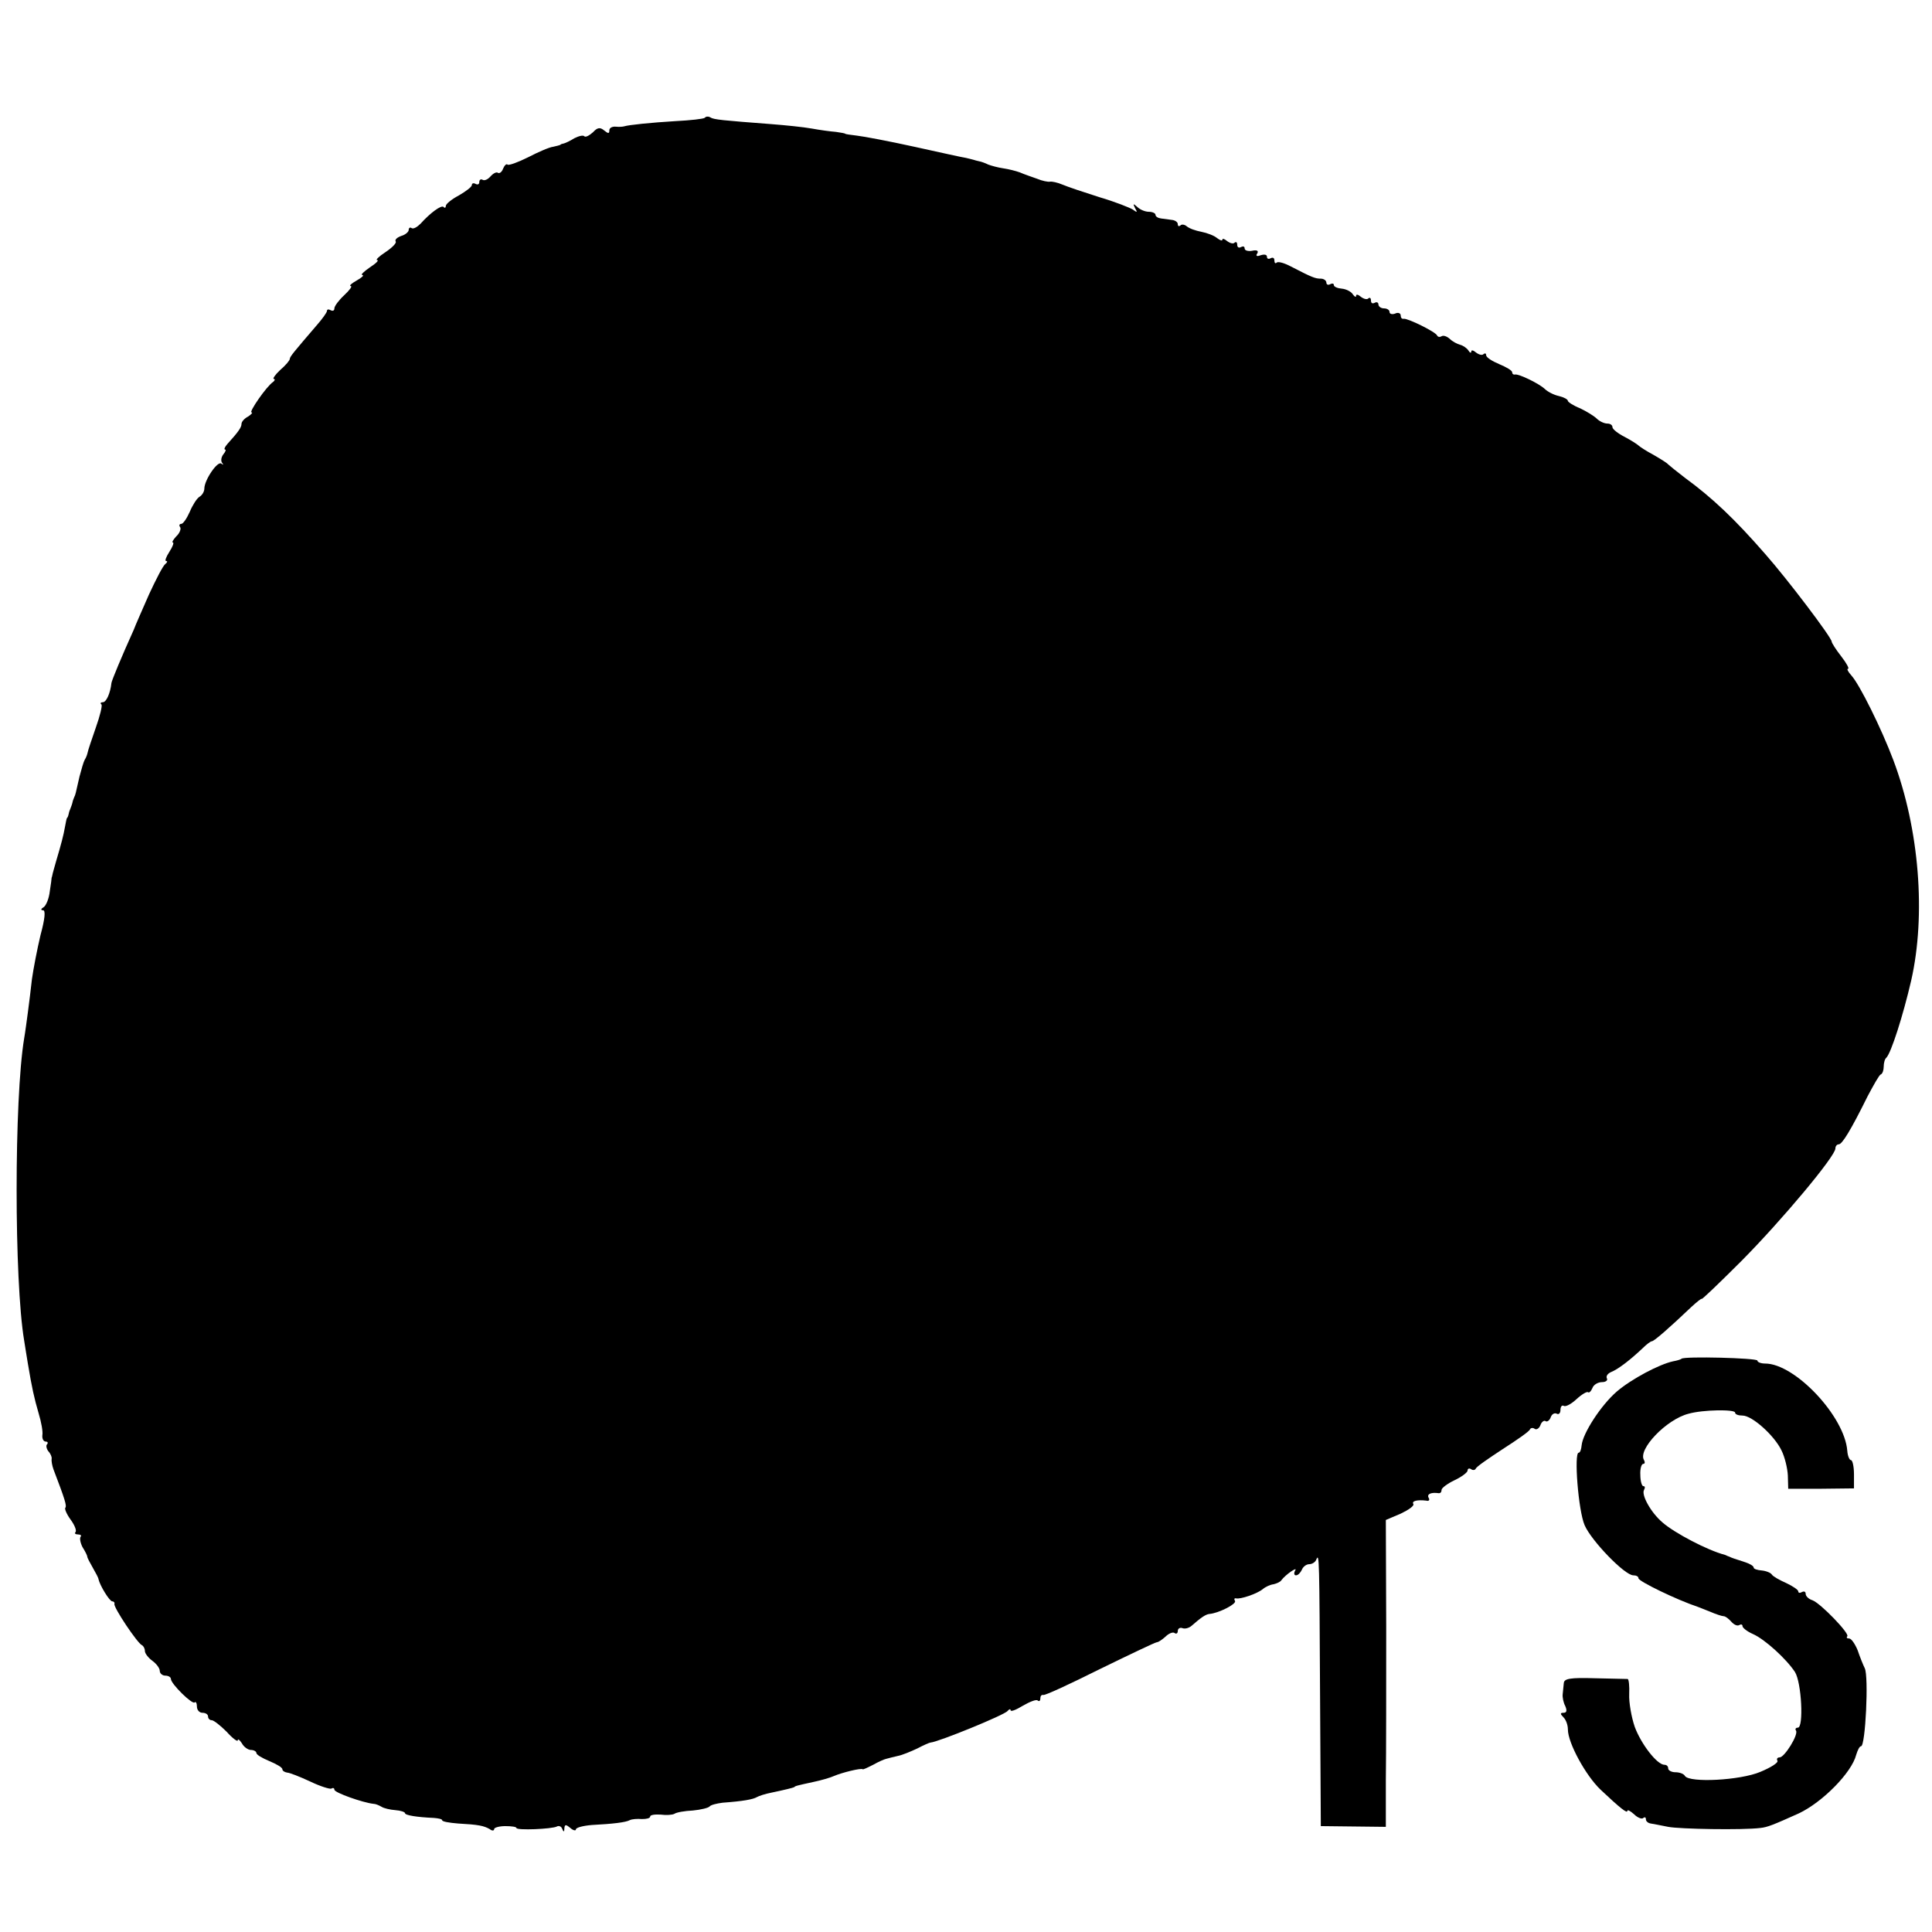
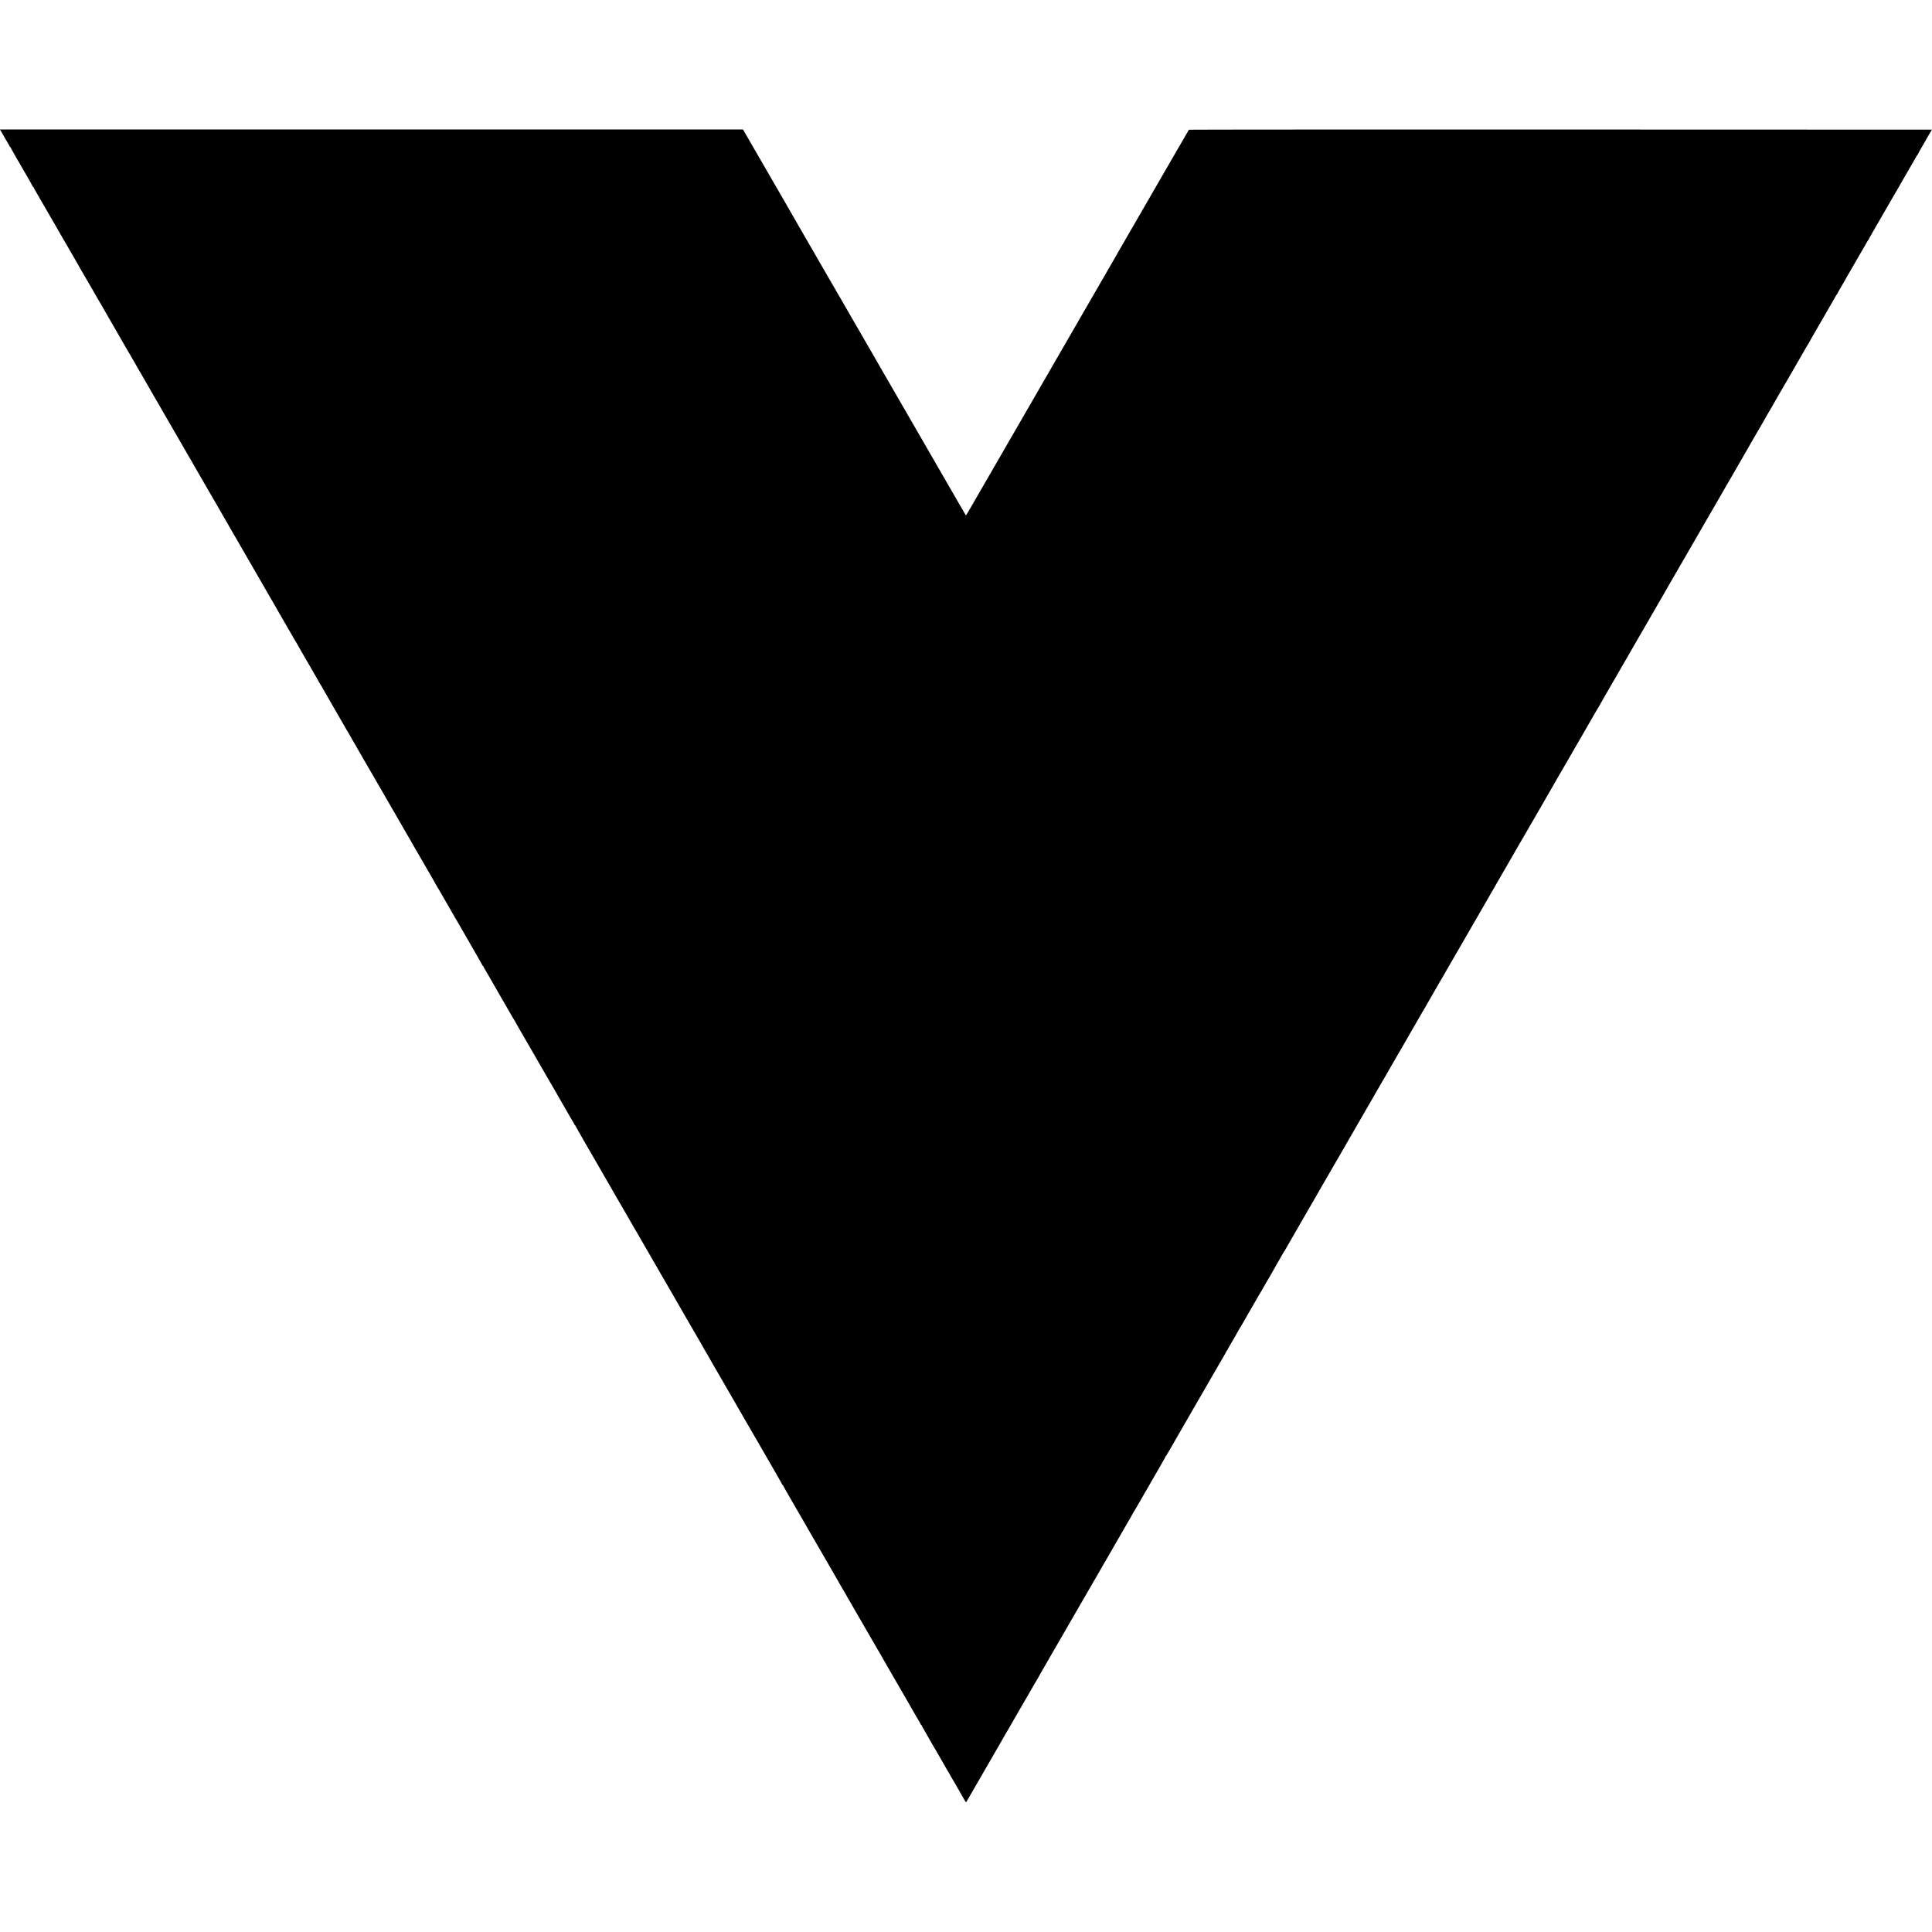
- <svg xmlns="http://www.w3.org/2000/svg" version="1.0" width="520pt" height="520pt" viewBox="0 0 520 520" preserveAspectRatio="xMidYMid meet">
-   <g transform="translate(0,520) scale(0.1,-0.1)" fill="#000000" stroke="none">
-     <path d="M1897 4883 c-3 -3 -39 -7 -79 -9 -66 -4 -125 -10 -138 -14 -3 -1 -13 -2 -22 -1 -10 1 -18 -3 -18 -10 0 -9 -3 -9 -14 0 -11 9 -18 8 -30 -5 -10 -9 -20 -14 -23 -11 -3 4 -15 1 -27 -5 -11 -7 -24 -13 -28 -14 -5 -1 -9 -2 -10 -4 -2 -1 -10 -3 -19 -5 -10 -1 -40 -14 -67 -28 -28 -14 -53 -23 -56 -20 -3 3 -8 -2 -12 -11 -3 -9 -10 -14 -14 -11 -4 3 -13 -2 -20 -10 -7 -8 -16 -12 -21 -9 -5 3 -9 0 -9 -6 0 -6 -4 -8 -10 -5 -5 3 -10 2 -10 -3 0 -5 -16 -17 -35 -28 -19 -10 -35 -23 -35 -28 0 -5 -3 -7 -6 -3 -6 6 -36 -16 -62 -45 -9 -9 -19 -15 -24 -12 -4 3 -8 1 -8 -5 0 -5 -9 -13 -20 -16 -11 -4 -18 -10 -15 -15 3 -4 -10 -17 -28 -29 -17 -11 -27 -21 -22 -21 6 0 -3 -9 -20 -20 -16 -11 -25 -20 -20 -20 6 -1 -1 -7 -15 -15 -14 -8 -21 -14 -16 -15 5 0 -3 -11 -18 -25 -14 -13 -26 -29 -26 -35 0 -6 -4 -8 -10 -5 -5 3 -10 3 -10 -2 0 -4 -13 -22 -28 -39 -60 -70 -72 -84 -72 -90 0 -4 -11 -17 -26 -30 -14 -13 -21 -24 -17 -24 4 0 3 -4 -2 -8 -18 -12 -66 -82 -58 -82 4 0 0 -5 -9 -11 -10 -5 -18 -14 -18 -20 0 -9 -8 -21 -38 -54 -7 -8 -10 -15 -6 -15 3 0 1 -6 -5 -13 -6 -8 -7 -18 -3 -23 4 -5 3 -6 -2 -2 -10 9 -46 -44 -46 -67 0 -8 -6 -18 -13 -22 -7 -4 -19 -23 -26 -40 -8 -18 -18 -33 -23 -33 -5 0 -7 -4 -3 -9 3 -5 -2 -17 -11 -25 -8 -9 -12 -16 -9 -16 4 0 0 -11 -9 -25 -9 -14 -13 -25 -9 -25 5 0 3 -4 -2 -8 -6 -4 -25 -41 -44 -82 -18 -41 -37 -84 -41 -95 -33 -73 -59 -136 -60 -143 -3 -28 -14 -52 -23 -52 -6 0 -8 -3 -4 -6 3 -3 -4 -31 -15 -62 -11 -32 -21 -61 -22 -67 -1 -5 -4 -14 -8 -20 -3 -5 -9 -26 -14 -45 -11 -49 -11 -49 -14 -55 -1 -3 -4 -9 -5 -15 -1 -5 -4 -12 -5 -15 -1 -3 -4 -9 -5 -15 -1 -5 -3 -11 -5 -12 -1 -2 -3 -12 -5 -23 -4 -23 -10 -46 -24 -93 -5 -18 -10 -35 -10 -37 -1 -3 -1 -6 -2 -7 0 -2 -2 -19 -5 -37 -2 -19 -10 -39 -17 -43 -7 -4 -8 -8 -1 -8 7 0 5 -23 -7 -67 -9 -38 -19 -90 -23 -118 -3 -27 -8 -68 -11 -90 -3 -22 -7 -53 -10 -70 -27 -163 -27 -652 0 -813 3 -17 7 -46 10 -62 11 -66 17 -93 29 -134 7 -23 12 -50 10 -59 -1 -9 3 -17 9 -17 5 0 7 -3 4 -7 -4 -3 -2 -12 3 -19 6 -6 10 -16 9 -20 -1 -5 1 -18 5 -29 31 -81 36 -98 32 -103 -3 -2 3 -17 14 -32 11 -15 17 -30 13 -34 -3 -3 0 -6 7 -6 7 0 10 -3 7 -6 -3 -4 -1 -16 5 -28 7 -11 13 -23 13 -26 0 -3 7 -16 15 -30 8 -14 15 -27 15 -30 4 -18 30 -60 37 -60 4 0 7 -3 6 -7 -3 -9 62 -106 74 -111 4 -2 8 -9 8 -16 0 -6 9 -18 20 -26 11 -8 20 -20 20 -27 0 -7 7 -13 15 -13 8 0 15 -4 15 -9 0 -13 58 -70 64 -63 3 3 6 -2 6 -11 0 -10 7 -17 15 -17 8 0 15 -4 15 -10 0 -5 4 -10 10 -10 5 0 23 -14 40 -31 16 -18 30 -28 30 -23 0 5 5 1 11 -8 5 -10 17 -18 24 -18 8 0 15 -4 15 -8 0 -5 16 -14 35 -22 19 -8 35 -17 35 -22 0 -4 6 -8 13 -9 6 0 34 -11 62 -24 27 -13 53 -21 57 -19 5 3 8 1 8 -3 0 -8 77 -35 105 -38 6 0 15 -4 22 -8 6 -4 23 -8 37 -9 14 -1 26 -5 26 -8 0 -6 33 -11 78 -13 12 -1 22 -3 22 -6 0 -4 19 -7 43 -9 55 -3 69 -6 85 -15 6 -5 12 -5 12 0 0 4 14 8 30 8 17 0 30 -2 30 -5 0 -7 96 -3 109 4 5 3 12 0 14 -6 4 -10 6 -9 6 1 1 11 4 11 16 1 8 -7 15 -8 15 -4 0 5 19 10 43 12 57 3 91 7 102 13 6 3 20 4 33 3 12 0 22 2 22 7 0 4 12 6 28 5 15 -2 31 -1 37 2 5 4 28 8 50 9 21 2 42 7 45 11 3 4 19 8 35 10 55 4 82 9 92 15 5 3 23 9 39 12 38 8 58 13 62 15 2 3 6 4 52 14 19 4 44 11 55 16 21 9 73 22 77 18 2 -1 14 5 28 12 14 8 30 15 35 16 6 2 20 5 32 8 11 2 35 12 52 20 17 9 33 16 36 16 19 1 199 74 207 85 4 5 8 6 8 2 0 -5 15 1 33 12 19 11 37 18 40 14 4 -3 7 -1 7 5 0 7 3 11 8 10 4 -2 73 30 153 70 80 39 149 72 153 72 4 0 14 7 23 15 8 8 19 13 24 10 5 -4 9 -1 9 5 0 7 6 10 12 8 7 -3 18 0 25 6 25 22 38 31 48 32 25 2 74 27 69 35 -3 5 -2 8 3 7 11 -3 56 12 72 25 7 6 20 12 29 13 8 2 18 6 21 11 11 15 45 38 37 26 -4 -7 -3 -13 2 -13 6 0 12 7 16 15 3 8 12 15 20 15 8 0 17 6 19 13 8 18 8 2 10 -373 l2 -345 88 -1 87 -1 0 126 c1 69 1 255 1 413 l-1 287 40 17 c21 10 37 21 34 26 -5 8 10 12 35 9 7 -2 10 2 6 8 -5 10 7 15 28 12 4 0 7 3 7 9 0 5 16 17 35 26 19 9 35 21 35 26 0 5 4 7 9 4 5 -4 11 -3 13 1 1 5 35 28 73 53 39 25 72 48 73 53 2 4 8 5 13 1 5 -3 12 2 15 10 3 9 10 14 14 11 4 -3 11 2 14 11 3 8 10 12 16 9 5 -3 10 1 10 10 0 9 4 14 9 11 5 -3 20 5 34 18 14 13 28 21 31 19 3 -3 8 2 12 11 3 9 15 16 26 16 10 0 16 5 13 10 -3 6 2 13 11 17 18 7 50 31 86 65 10 10 21 18 24 18 6 0 47 36 106 92 15 14 28 24 28 22 0 -3 48 43 108 103 108 109 252 281 252 302 0 6 4 11 9 11 9 0 32 37 78 130 16 30 31 57 35 58 5 2 8 12 8 21 0 10 3 21 7 24 13 13 45 113 67 208 40 176 22 407 -48 593 -32 85 -91 204 -113 228 -9 10 -13 18 -9 18 4 0 -4 15 -18 33 -15 19 -26 37 -26 40 0 11 -119 168 -179 236 -81 93 -142 151 -216 205 -22 17 -42 33 -45 36 -3 4 -21 15 -40 26 -19 10 -37 22 -40 25 -3 3 -20 14 -37 23 -18 9 -33 21 -33 26 0 6 -6 10 -14 10 -8 0 -21 6 -28 13 -7 7 -28 20 -45 28 -18 7 -33 17 -33 20 0 4 -11 10 -24 13 -14 3 -31 12 -38 19 -16 15 -70 41 -80 39 -5 -1 -8 2 -8 6 0 5 -16 14 -35 22 -19 8 -35 18 -35 24 0 5 -3 6 -7 3 -3 -4 -12 -2 -20 4 -7 6 -13 8 -13 3 0 -5 -4 -4 -8 3 -4 6 -14 13 -22 15 -8 2 -21 9 -28 16 -8 7 -17 10 -22 7 -5 -3 -10 -2 -12 2 -4 10 -80 47 -90 45 -5 -1 -8 3 -8 9 0 6 -7 9 -15 5 -8 -3 -15 -1 -15 4 0 6 -7 10 -15 10 -8 0 -15 5 -15 11 0 5 -5 7 -10 4 -6 -3 -10 -1 -10 6 0 7 -3 9 -7 6 -3 -4 -12 -2 -20 4 -7 6 -13 8 -13 3 0 -5 -4 -3 -9 4 -4 7 -18 14 -29 15 -12 1 -22 5 -22 10 0 4 -4 5 -10 2 -5 -3 -10 -1 -10 4 0 6 -7 11 -15 11 -15 0 -23 3 -81 33 -17 9 -34 14 -38 10 -3 -3 -6 -1 -6 6 0 7 -4 9 -10 6 -5 -3 -10 -2 -10 4 0 6 -7 7 -17 4 -10 -4 -14 -2 -9 5 4 7 -1 10 -14 7 -11 -2 -20 1 -20 6 0 6 -4 7 -10 4 -5 -3 -10 -1 -10 6 0 7 -3 9 -7 6 -3 -4 -12 -2 -20 4 -7 6 -13 8 -13 4 0 -4 -6 -2 -14 4 -8 7 -27 14 -42 17 -16 3 -33 9 -40 15 -6 5 -14 6 -17 2 -4 -3 -7 -2 -7 4 0 5 -7 10 -15 11 -8 1 -22 3 -30 4 -8 1 -15 5 -15 10 0 4 -8 8 -18 8 -10 0 -24 6 -31 13 -11 10 -12 9 -6 -3 7 -12 6 -13 -6 -4 -8 5 -48 21 -89 33 -41 13 -86 28 -100 34 -14 6 -29 9 -34 8 -5 -1 -21 2 -35 8 -14 5 -35 12 -46 17 -11 4 -31 9 -45 11 -14 2 -32 7 -40 10 -8 4 -19 8 -25 9 -5 1 -12 3 -15 4 -3 1 -12 3 -20 5 -8 1 -71 15 -139 30 -68 15 -137 28 -155 30 -17 2 -31 4 -31 5 0 1 -11 3 -25 5 -14 1 -43 5 -65 9 -22 4 -71 9 -110 12 -130 10 -154 12 -163 18 -5 3 -12 3 -15 -1z" />
-     <path d="M4526 1543 c-2 -2 -12 -5 -23 -7 -37 -8 -111 -47 -151 -81 -43 -37 -92 -113 -95 -145 -1 -11 -4 -20 -8 -20 -13 0 -1 -156 16 -195 18 -42 108 -135 131 -135 8 0 14 -3 14 -8 0 -8 103 -58 160 -77 3 -1 18 -7 33 -13 16 -7 32 -12 36 -12 5 0 14 -7 21 -15 7 -8 16 -12 21 -9 5 3 9 2 9 -3 0 -4 12 -14 28 -21 32 -14 90 -67 113 -102 18 -28 24 -150 8 -150 -6 0 -8 -4 -5 -8 7 -11 -31 -72 -44 -72 -6 0 -9 -4 -6 -9 3 -5 -17 -18 -46 -30 -54 -23 -191 -30 -203 -11 -3 6 -15 10 -26 10 -10 0 -19 5 -19 10 0 6 -4 10 -10 10 -20 0 -63 56 -80 102 -9 26 -16 66 -15 88 1 22 -1 40 -4 41 -3 0 -43 1 -89 2 -66 2 -82 -1 -83 -13 -1 -8 -2 -22 -3 -30 -1 -8 2 -23 7 -32 5 -12 4 -18 -5 -18 -9 0 -9 -3 0 -12 7 -7 12 -21 12 -33 0 -36 48 -124 88 -162 52 -49 72 -65 72 -57 0 4 8 0 18 -9 10 -10 22 -14 25 -10 4 3 7 2 7 -4 0 -5 6 -10 13 -11 6 -1 28 -5 47 -9 31 -6 200 -9 248 -3 19 2 34 8 103 39 64 30 143 110 155 158 4 13 9 23 13 23 12 0 21 188 10 210 -4 8 -13 30 -19 48 -7 17 -17 32 -23 32 -6 0 -8 2 -5 6 7 7 -72 89 -94 97 -10 3 -18 11 -18 17 0 6 -4 8 -10 5 -5 -3 -10 -3 -10 2 0 4 -15 14 -32 22 -18 8 -36 18 -39 23 -3 5 -16 10 -27 11 -12 1 -22 4 -22 8 0 4 -10 10 -22 14 -31 10 -37 12 -43 15 -3 1 -8 3 -12 5 -47 12 -136 59 -168 87 -32 27 -58 75 -50 88 3 6 3 10 -2 10 -4 0 -8 14 -8 30 -1 17 3 30 8 30 4 0 5 4 2 10 -18 28 60 110 120 125 39 11 125 12 125 3 0 -5 9 -8 20 -8 26 0 86 -54 105 -94 9 -18 16 -48 17 -67 l1 -36 89 0 88 1 0 38 c0 21 -4 38 -8 38 -4 0 -9 11 -10 25 -7 93 -141 235 -221 235 -12 0 -21 4 -21 8 0 7 -197 12 -204 5z" />
+ <svg xmlns="http://www.w3.org/2000/svg" version="1.0" width="16pt" height="16pt" viewBox="0 0 16 16" preserveAspectRatio="xMidYMid meet">
+   <g transform="translate(0,16) scale(0.00032,-0.00032)" fill="#000000" stroke="none">
+     <path d="M18 46618 c45 -75 122 -207 122 -211 0 -2 25 -45 55 -95 30 -50 55 -96 55 -102 0 -5 5 -10 10 -10 6 0 10 -4 10 -9 0 -5 73 -135 161 -288 89 -153 173 -298 187 -323 14 -25 32 -57 41 -72 88 -149 187 -324 189 -335 2 -7 8 -13 13 -13 5 0 9 -4 9 -10 0 -5 46 -89 103 -187 175 -302 490 -846 507 -876 8 -16 20 -36 25 -45 28 -46 290 -498 339 -585 13 -23 74 -129 136 -236 61 -107 123 -215 137 -240 14 -25 29 -50 33 -56 5 -5 23 -37 40 -70 18 -33 38 -67 44 -75 11 -16 21 -33 63 -109 14 -25 29 -50 33 -56 4 -5 21 -35 38 -65 55 -100 261 -455 269 -465 4 -5 14 -21 20 -35 15 -29 41 -75 103 -180 24 -41 52 -88 60 -105 9 -16 57 -100 107 -185 112 -193 362 -626 380 -660 8 -14 23 -38 33 -55 11 -16 23 -37 27 -45 4 -8 26 -46 48 -85 23 -38 53 -90 67 -115 46 -81 64 -113 178 -310 62 -107 121 -210 132 -227 37 -67 56 -99 85 -148 16 -27 32 -57 36 -65 4 -8 15 -27 25 -42 9 -15 53 -89 96 -165 44 -76 177 -307 296 -513 120 -206 268 -463 330 -570 131 -227 117 -203 200 -348 36 -62 73 -125 82 -140 10 -15 21 -34 25 -42 4 -8 20 -37 36 -65 17 -27 38 -65 48 -82 49 -85 64 -111 87 -153 13 -25 28 -49 32 -55 4 -5 78 -134 165 -285 87 -151 166 -288 176 -305 10 -16 26 -43 35 -59 9 -17 125 -217 257 -445 132 -229 253 -441 270 -471 17 -30 45 -79 64 -108 18 -29 33 -54 33 -57 0 -2 20 -37 44 -77 24 -40 123 -212 221 -383 97 -170 190 -330 205 -355 16 -25 39 -65 53 -90 13 -25 81 -144 152 -265 70 -121 137 -238 150 -260 12 -22 37 -65 55 -95 18 -30 43 -73 55 -95 12 -22 48 -85 80 -140 77 -132 163 -280 190 -330 13 -22 71 -123 130 -225 59 -102 116 -199 126 -217 10 -17 29 -50 43 -72 15 -22 26 -43 26 -45 0 -2 27 -50 60 -106 33 -56 60 -103 60 -105 0 -2 55 -98 90 -155 8 -14 182 -316 239 -414 13 -22 45 -79 72 -124 27 -46 49 -86 49 -89 0 -2 14 -24 30 -48 16 -24 30 -46 30 -49 0 -5 74 -135 100 -176 5 -8 24 -42 43 -75 50 -88 58 -101 262 -455 104 -179 199 -345 213 -370 14 -25 28 -49 32 -55 4 -5 17 -26 28 -45 10 -19 62 -109 114 -200 114 -197 133 -230 170 -295 16 -27 33 -57 38 -65 17 -28 96 -165 103 -180 4 -8 16 -28 26 -45 10 -16 77 -131 148 -255 72 -124 181 -313 243 -420 62 -107 121 -209 131 -227 35 -62 323 -560 392 -678 38 -66 83 -145 100 -175 16 -30 33 -59 37 -65 4 -5 17 -27 29 -47 34 -61 56 -100 90 -156 17 -29 31 -55 31 -57 0 -2 17 -32 39 -67 21 -35 134 -229 251 -433 117 -203 235 -407 261 -451 27 -45 49 -85 49 -88 0 -4 8 -19 19 -34 15 -21 200 -341 309 -533 10 -19 33 -58 51 -87 17 -29 31 -54 31 -56 0 -2 25 -44 55 -94 30 -50 55 -95 55 -98 0 -4 6 -15 14 -23 7 -9 27 -41 43 -71 17 -30 170 -297 342 -594 171 -296 311 -542 311 -547 0 -5 5 -9 10 -9 6 0 10 -4 10 -10 0 -5 22 -47 49 -92 27 -46 58 -99 68 -118 24 -43 81 -140 93 -160 5 -8 66 -114 135 -235 69 -121 130 -227 135 -235 12 -21 259 -447 283 -490 10 -19 28 -47 38 -62 11 -14 19 -29 19 -32 0 -3 37 -69 83 -148 99 -170 305 -526 337 -583 13 -22 31 -53 41 -70 11 -16 22 -37 26 -45 7 -14 82 -146 103 -180 14 -24 181 -311 205 -355 13 -22 46 -80 75 -130 29 -49 64 -110 78 -135 14 -25 51 -88 82 -140 31 -52 59 -102 63 -110 4 -8 18 -33 31 -55 205 -353 284 -489 309 -535 17 -30 45 -78 62 -106 18 -28 36 -60 39 -72 4 -12 12 -22 17 -22 5 0 9 -4 9 -10 0 -5 109 -197 241 -427 133 -230 250 -431 259 -448 51 -90 222 -385 280 -485 37 -63 78 -135 92 -160 14 -25 67 -117 118 -205 51 -88 101 -175 111 -193 34 -58 55 -95 149 -257 51 -88 101 -173 110 -190 9 -16 76 -131 147 -255 72 -124 140 -241 151 -260 61 -108 281 -489 355 -615 38 -66 77 -133 87 -150 35 -63 91 -161 100 -175 14 -23 99 -169 128 -220 54 -97 135 -235 142 -245 4 -5 20 -32 35 -60 26 -48 238 -416 276 -480 10 -16 26 -46 37 -65 30 -53 382 -661 403 -695 10 -16 22 -37 26 -45 4 -8 26 -48 50 -88 24 -41 43 -75 43 -77 0 -2 22 -40 50 -85 27 -45 50 -84 50 -86 0 -3 38 -69 83 -147 84 -142 302 -520 340 -587 10 -19 34 -60 52 -90 18 -30 44 -75 57 -100 14 -25 45 -79 70 -120 25 -41 56 -96 70 -121 14 -25 77 -133 138 -240 62 -107 122 -210 132 -229 25 -43 310 -535 337 -581 11 -19 26 -45 34 -59 17 -32 238 -414 266 -460 11 -19 24 -41 28 -49 3 -7 75 -133 160 -278 84 -146 153 -269 153 -274 0 -5 5 -9 10 -9 6 0 10 -4 10 -10 0 -5 82 -150 181 -322 182 -314 201 -346 240 -415 12 -21 80 -139 152 -263 71 -124 141 -245 155 -270 14 -25 28 -49 32 -55 6 -8 145 -248 220 -380 37 -66 209 -362 229 -395 11 -19 24 -42 28 -49 4 -8 67 -118 140 -243 73 -125 133 -230 133 -233 0 -2 15 -28 33 -57 19 -29 47 -78 64 -108 17 -30 53 -93 79 -139 53 -90 82 -141 157 -272 82 -142 115 -199 381 -659 142 -245 268 -463 281 -485 12 -22 71 -125 132 -230 60 -104 172 -298 248 -430 76 -132 146 -253 156 -270 11 -16 22 -36 26 -44 3 -8 30 -54 60 -103 29 -49 53 -91 53 -93 0 -3 18 -34 40 -70 22 -36 40 -67 40 -69 0 -2 37 -66 81 -142 45 -77 98 -168 119 -204 20 -36 47 -81 58 -100 12 -19 27 -47 33 -62 6 -16 15 -28 20 -28 5 0 9 -4 9 -9 0 -6 63 -118 140 -251 77 -133 140 -243 140 -245 0 -2 18 -33 41 -70 22 -37 49 -83 60 -101 10 -19 29 -51 40 -71 25 -45 109 -189 126 -218 7 -11 17 -29 22 -40 6 -11 22 -38 35 -60 14 -22 37 -62 52 -90 14 -27 35 -62 45 -77 11 -14 19 -29 19 -32 0 -3 18 -35 40 -71 22 -36 40 -67 40 -69 0 -2 19 -35 42 -72 23 -38 55 -94 72 -124 26 -47 139 -244 171 -298 6 -9 21 -36 34 -60 28 -48 37 -51 51 -19 6 12 19 36 29 52 10 17 27 46 38 65 11 19 104 181 208 360 103 179 199 345 213 370 14 25 42 74 64 109 21 34 38 65 38 67 0 2 18 33 40 69 22 36 40 67 40 69 0 3 177 310 199 346 16 26 136 234 140 244 2 5 25 44 52 88 27 44 49 81 49 84 0 2 18 34 40 70 22 36 40 67 40 69 0 2 20 36 43 77 35 58 169 289 297 513 9 17 50 86 90 155 40 69 86 150 103 180 16 30 35 62 41 70 6 8 16 24 22 35 35 64 72 129 167 293 59 100 116 199 127 220 11 20 30 53 41 72 43 72 1070 1850 1121 1940 14 25 65 113 113 195 48 83 96 166 107 185 10 19 28 50 38 68 11 18 73 124 137 235 64 111 175 303 246 427 71 124 173 299 225 390 52 91 116 202 143 248 27 45 49 85 49 89 0 4 6 14 14 22 7 9 28 43 46 76 26 47 251 436 378 655 11 19 29 51 40 70 11 19 101 176 201 348 99 172 181 317 181 323 0 5 5 9 10 9 6 0 10 5 10 11 0 6 8 23 18 37 11 15 32 52 49 82 16 30 130 228 253 440 122 212 234 405 248 430 13 25 39 70 57 100 39 65 69 117 130 225 25 44 50 87 55 95 12 19 78 134 220 380 61 107 129 224 150 260 161 277 222 382 246 425 15 28 47 83 71 123 24 41 43 78 43 83 0 5 4 9 8 9 4 0 13 12 19 28 7 15 23 45 36 67 66 110 277 478 277 483 0 3 6 13 14 21 7 9 27 41 43 71 17 30 45 80 63 110 34 57 375 649 394 685 6 11 16 27 22 35 6 8 26 42 44 75 18 33 41 74 51 90 10 17 24 41 32 55 54 97 72 128 88 152 11 14 19 28 19 30 0 3 79 141 175 308 96 167 175 305 175 308 0 3 6 13 14 21 7 9 26 39 41 66 33 60 276 483 338 587 24 40 46 80 50 88 4 8 13 24 20 35 14 23 95 163 125 215 11 19 52 91 92 160 40 69 80 139 90 155 9 17 103 179 207 360 105 182 200 346 211 365 103 181 463 802 489 845 7 11 15 27 19 35 4 8 29 51 55 95 64 110 828 1433 848 1470 9 17 24 41 33 55 9 14 29 48 45 77 15 28 52 93 82 145 30 51 62 107 71 123 17 30 231 398 400 690 51 88 103 179 115 202 12 23 26 48 32 55 6 7 24 38 40 68 17 30 61 107 98 170 37 63 84 144 103 180 19 36 41 72 48 81 8 8 14 18 14 21 0 4 27 51 59 106 32 55 72 124 89 154 16 29 71 125 122 213 51 88 104 180 118 205 13 25 28 50 32 55 4 6 17 26 28 45 11 19 45 80 77 135 31 55 66 116 77 135 11 19 88 152 171 295 401 694 620 1072 650 1125 11 19 87 152 170 295 83 143 158 273 166 288 9 16 21 36 26 45 6 9 31 52 55 96 25 43 54 94 66 115 11 20 95 164 186 321 91 157 173 299 182 315 9 17 26 46 37 65 12 19 66 114 121 210 56 96 108 186 117 200 8 14 24 40 34 59 24 45 383 664 412 713 5 9 17 29 26 45 15 28 120 210 241 419 36 61 68 117 72 125 4 8 12 23 19 34 35 57 245 420 262 453 11 20 35 61 53 90 17 29 32 54 32 56 0 3 28 51 62 108 33 57 70 119 80 138 10 19 23 42 28 50 5 8 32 53 59 100 27 47 149 258 271 470 122 212 234 405 248 430 30 53 62 108 80 135 6 11 15 27 19 35 4 8 85 150 181 315 96 165 187 323 202 350 31 56 116 202 130 225 5 8 25 42 43 75 19 33 92 159 162 280 149 257 157 271 202 350 19 33 38 67 43 75 9 14 228 392 275 475 12 22 55 96 95 165 40 69 80 139 90 155 24 42 202 350 221 383 9 15 27 47 41 72 14 25 75 131 136 236 61 106 121 210 134 232 99 172 271 470 279 482 5 8 23 40 40 70 18 30 81 141 142 245 60 105 121 210 135 235 14 25 71 124 127 220 56 96 143 247 194 335 51 88 96 167 102 175 14 24 180 311 204 355 23 43 340 590 356 615 5 8 50 87 101 175 171 301 517 898 582 1008 25 43 46 81 46 83 0 2 12 23 27 47 14 23 40 67 56 97 16 30 35 62 42 70 7 8 15 22 18 30 4 8 20 38 37 65 16 28 33 57 37 65 6 12 111 196 143 250 5 8 55 95 112 193 57 98 113 195 126 215 12 20 27 46 32 57 6 11 14 27 20 35 5 8 76 130 156 270 80 140 165 287 187 325 23 39 52 90 66 115 13 25 30 52 37 61 8 8 14 18 14 21 0 4 41 77 92 165 50 87 175 302 276 478 101 176 208 360 236 408 28 49 67 117 86 152 19 35 41 70 48 77 6 6 12 15 12 19 0 7 124 224 167 291 12 21 23 40 23 42 0 2 21 40 46 83 26 43 55 92 64 109 54 95 327 568 354 614 19 30 45 75 59 100 71 128 82 145 89 148 4 2 8 8 8 13 0 5 42 82 94 172 311 538 496 858 518 897 14 25 40 70 58 100 18 30 42 71 53 90 10 19 79 139 152 265 73 127 142 246 153 265 10 19 43 76 72 125 29 50 63 108 75 130 65 116 80 140 87 143 4 2 8 8 8 12 0 8 114 212 140 250 6 8 14 24 20 35 5 11 54 97 108 190 l100 170 -9611 3 c-5286 1 -9614 -1 -9618 -5 -5 -6 -419 -719 -619 -1068 -89 -155 -267 -463 -323 -560 -38 -66 -81 -140 -95 -165 -31 -56 -263 -457 -526 -910 -110 -190 -224 -388 -254 -440 -29 -52 -61 -109 -71 -125 -23 -39 -243 -420 -268 -465 -11 -19 -204 -352 -428 -740 -224 -388 -477 -826 -563 -975 -85 -148 -185 -322 -222 -385 -37 -63 -120 -207 -185 -320 -65 -113 -177 -306 -248 -430 -72 -124 -172 -297 -222 -385 -51 -88 -142 -245 -202 -350 -131 -226 -247 -427 -408 -705 -65 -113 -249 -432 -410 -710 -160 -278 -388 -673 -506 -877 -118 -205 -216 -373 -219 -373 -3 0 -52 82 -109 183 -58 100 -144 250 -192 332 -95 164 -402 696 -647 1120 -85 149 -228 396 -317 550 -212 365 -982 1700 -1008 1745 -10 19 -43 76 -72 125 -29 50 -64 110 -77 135 -14 25 -63 110 -110 190 -47 80 -96 165 -110 190 -14 25 -99 171 -188 325 -89 154 -174 300 -188 325 -13 25 -64 113 -112 195 -48 83 -140 242 -205 355 -65 113 -183 317 -263 454 -79 137 -152 264 -163 282 -50 89 -335 583 -354 614 -12 19 -34 58 -50 85 -15 28 -129 226 -253 440 -124 215 -235 408 -247 430 -12 22 -69 121 -127 220 -58 99 -226 389 -373 645 -148 256 -324 561 -392 678 -67 117 -134 232 -147 255 -13 23 -33 59 -46 80 l-22 37 -9615 0 -9615 0 20 -32z" />
  </g>
</svg>
